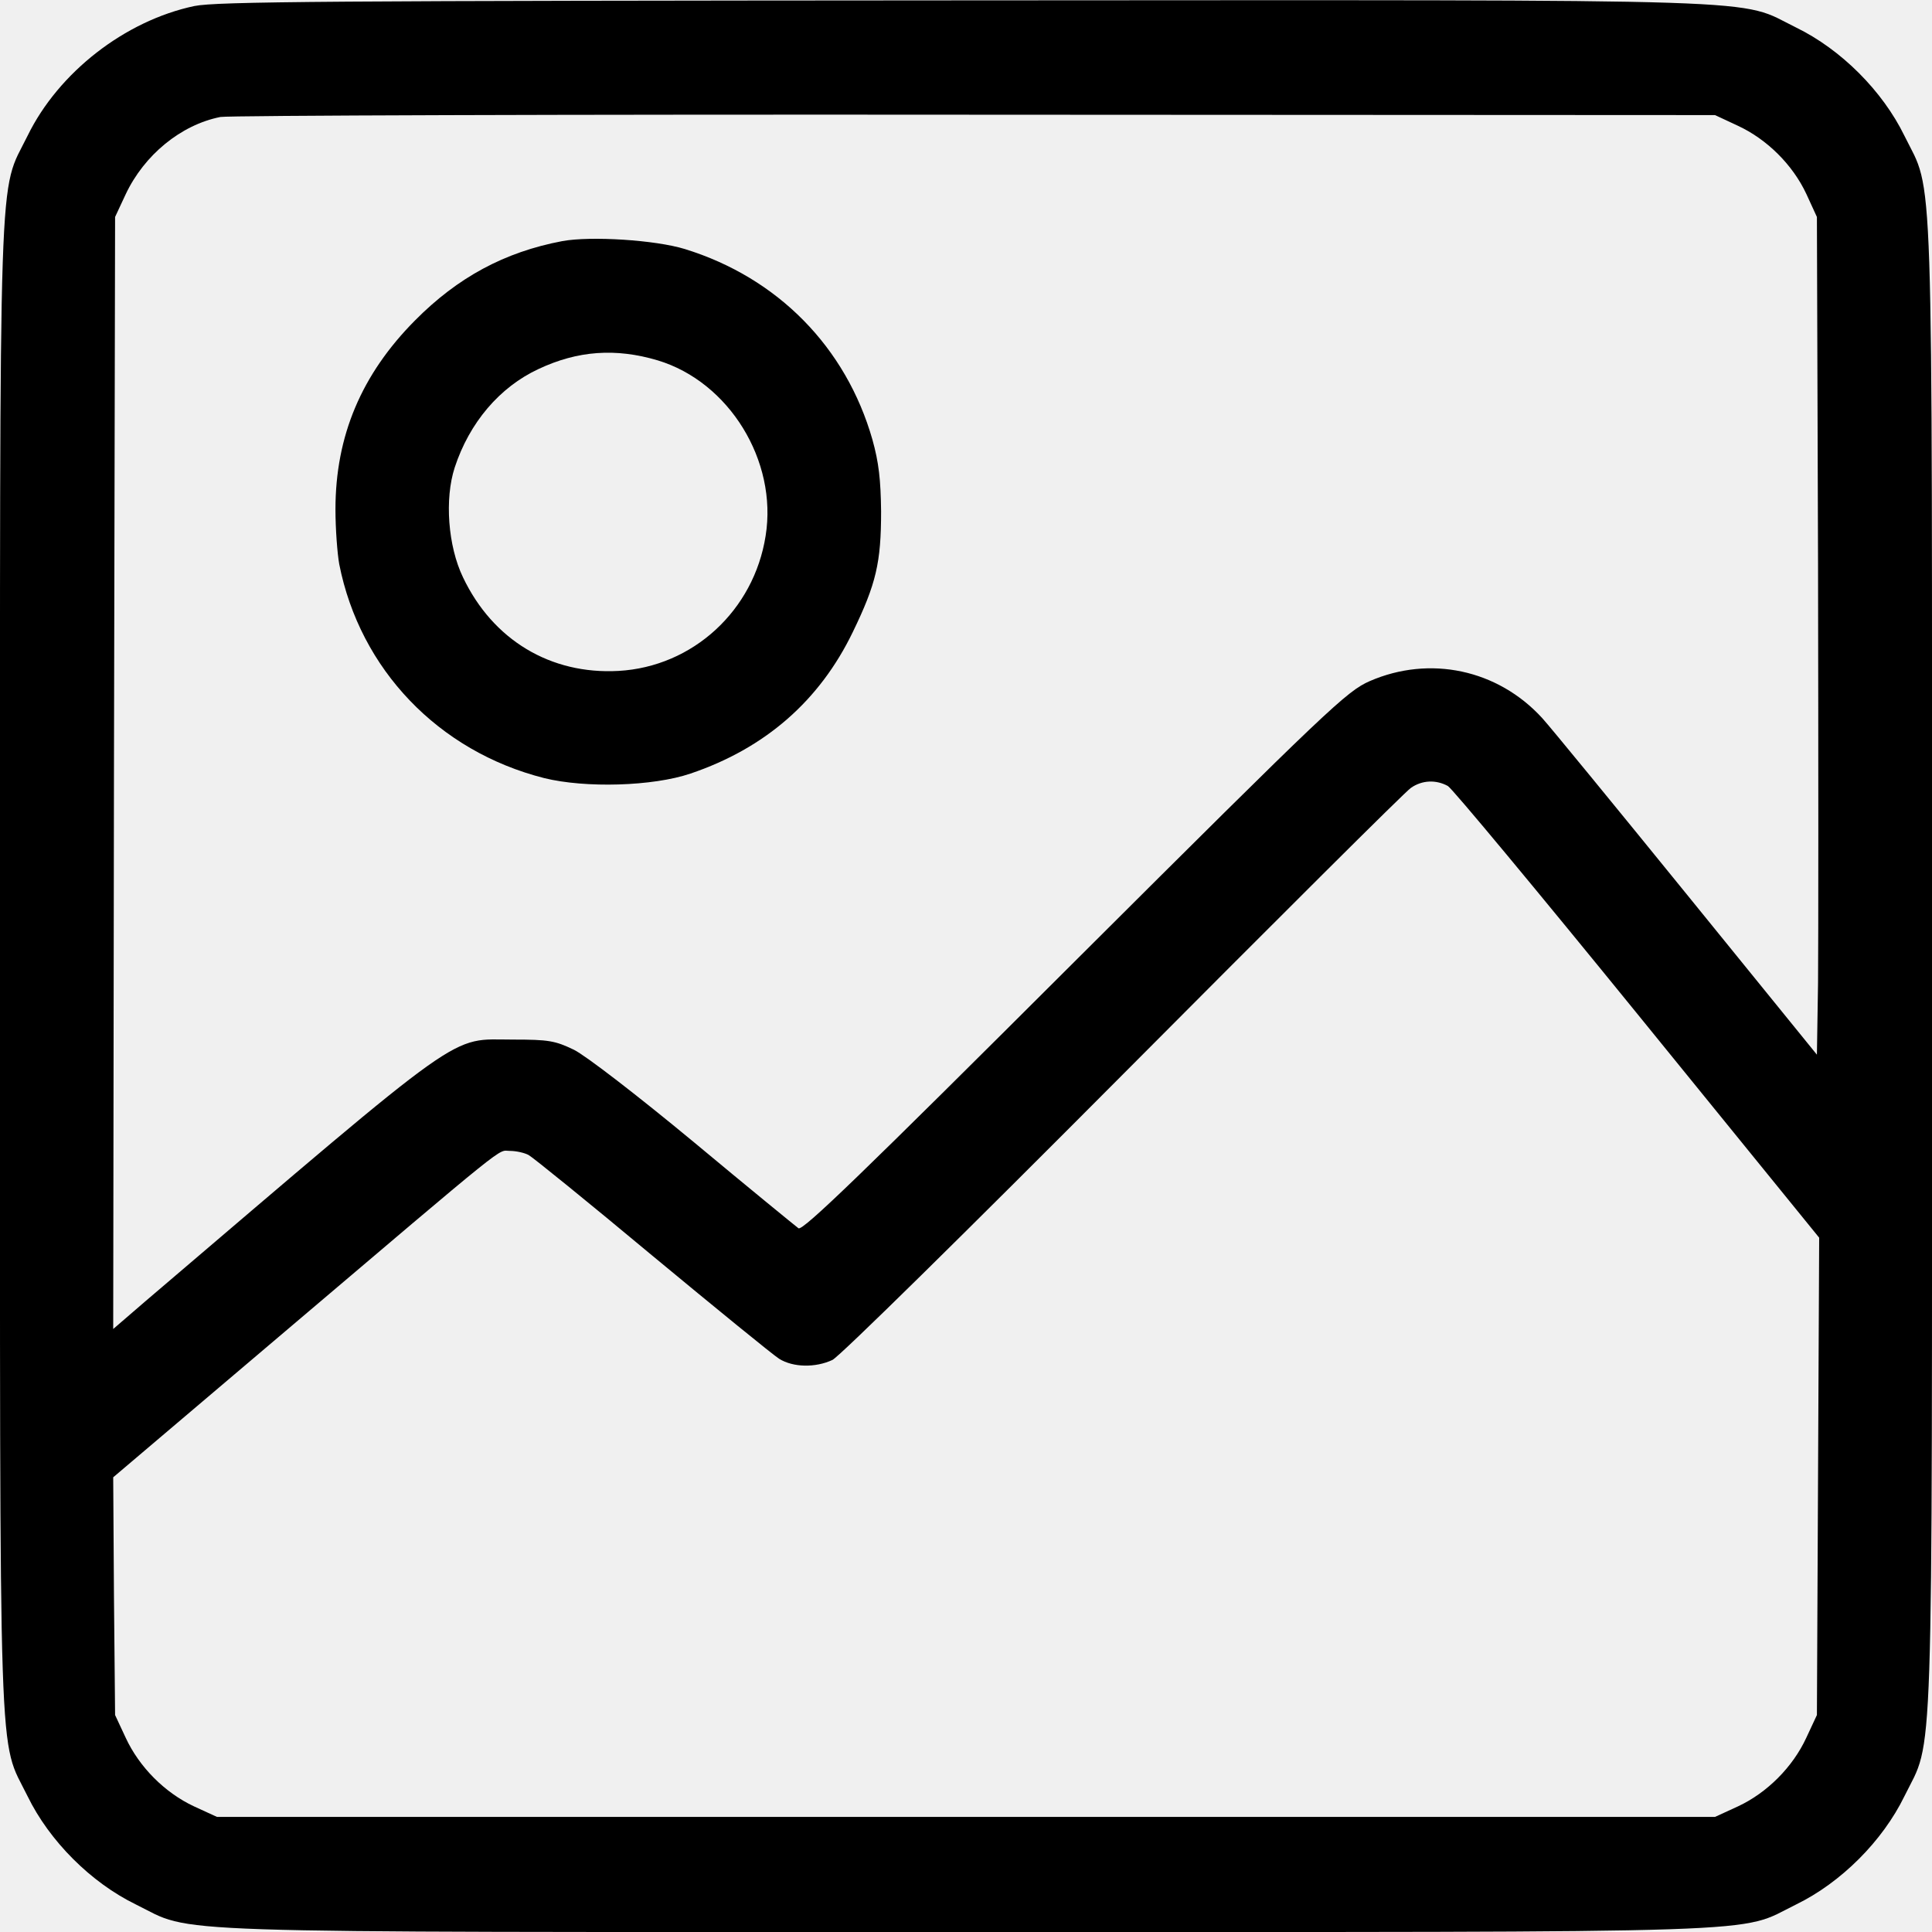
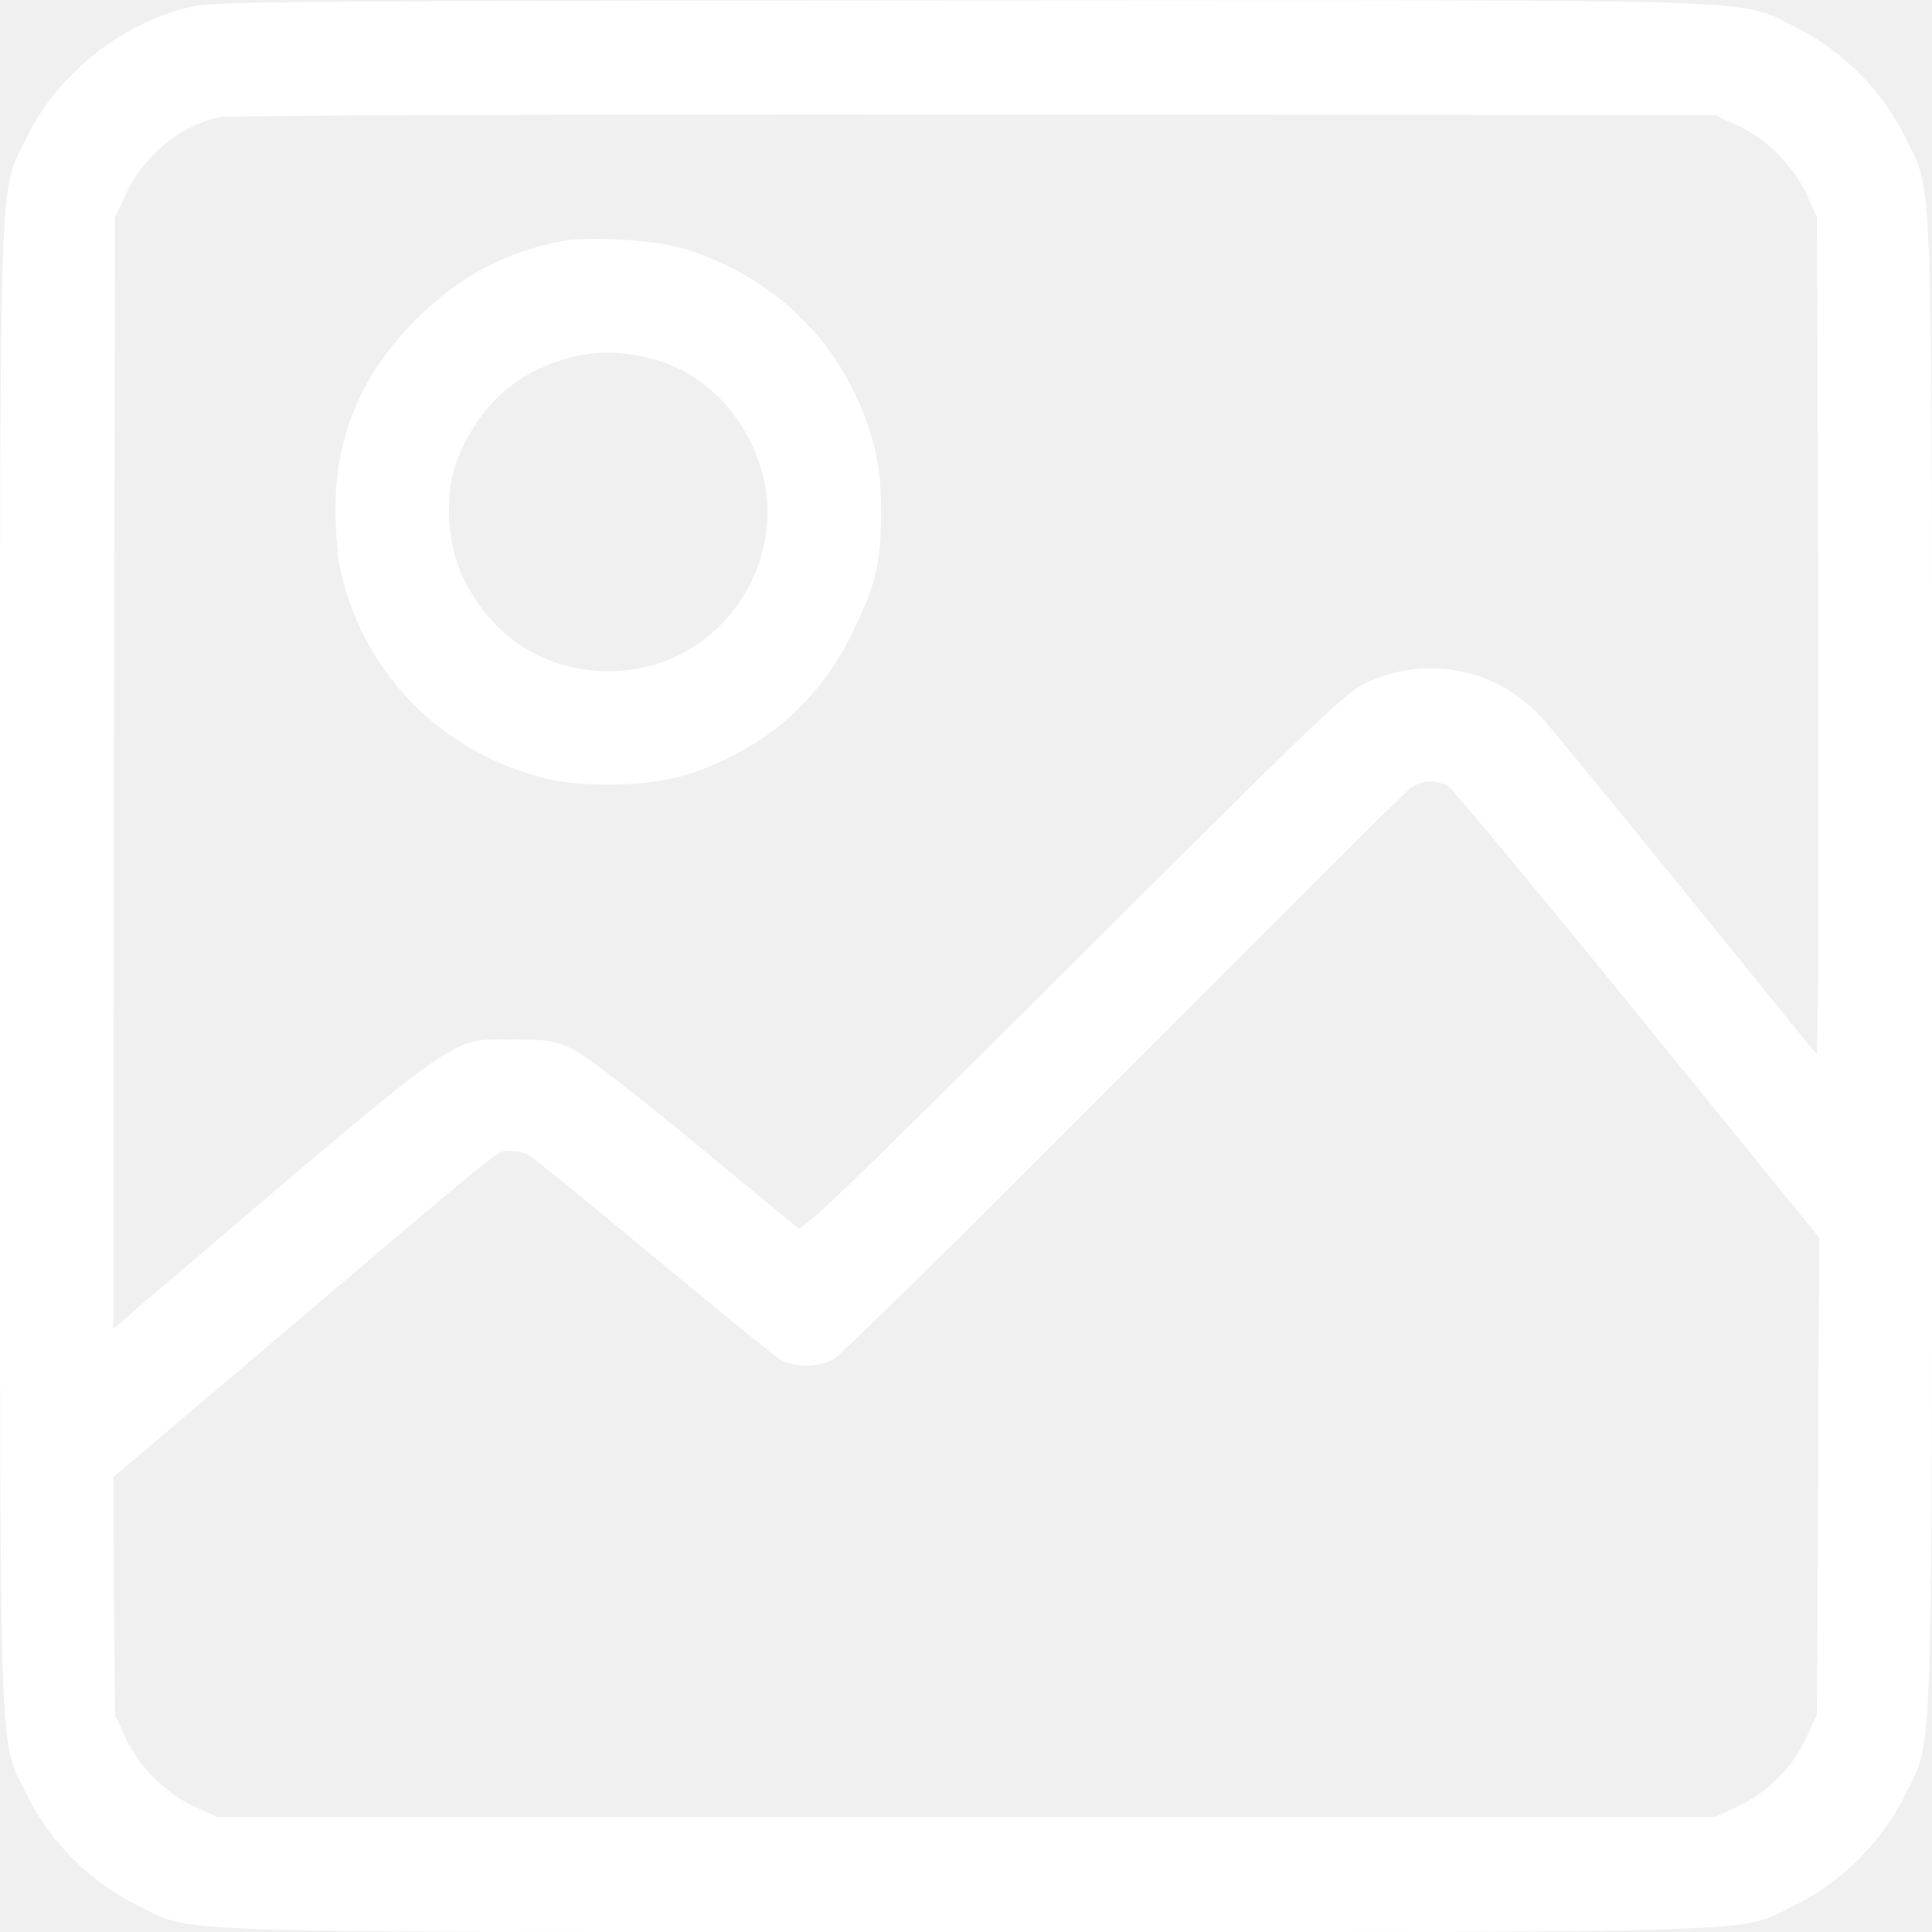
<svg xmlns="http://www.w3.org/2000/svg" version="1.0" width="512pt" height="512pt" viewBox="0 0 512 512" preserveAspectRatio="xMidYMid meet">
-   <g transform="translate(0,512) scale(0.1,-0.1)" fill="#000000" stroke="none">
+   <g transform="translate(0,512) scale(0.1,-0.1)" fill="#ffffff" stroke="none">
    <path d="M515 5104 c-184 -39 -360 -176 -442 -344 -78 -159 -73 -6 -73 -2200 0 -2194 -5 -2041 73 -2200 58 -119 168 -229 287 -287 159 -78 6 -73 2200 -73 2194 0 2041 -5 2200 73 119 58 229 168 287 287 78 159 73 6 73 2200 0 2194 5 2041 -73 2200 -58 119 -168 229 -287 287 -159 78 -5 73 -2207 72 -1692 -1 -1978 -3 -2038 -15z m4090 -317 c78 -36 146 -104 182 -181 l28 -61 3 -920 c1 -506 1 -1005 0 -1110 l-3 -190 -345 425 c-190 234 -362 444 -383 467 -118 129 -298 167 -457 98 -61 -27 -105 -68 -783 -744 -560 -559 -720 -714 -731 -706 -8 6 -133 108 -277 228 -151 125 -286 229 -318 245 -50 24 -67 27 -161 27 -172 0 -111 43 -973 -692 l-87 -75 2 1474 3 1473 28 60 c49 104 146 184 251 205 22 4 923 7 2001 6 l1960 -1 60 -28z m-768 -1750 c12 -7 238 -279 503 -605 l481 -592 -3 -633 -3 -632 -28 -60 c-36 -78 -104 -146 -181 -182 l-61 -28 -1985 0 -1985 0 -61 28 c-77 36 -145 104 -181 182 l-28 60 -3 315 -2 315 436 370 c628 533 581 495 615 495 17 0 39 -5 50 -11 11 -6 158 -125 327 -266 169 -140 321 -264 337 -274 37 -23 96 -24 141 -3 19 9 356 341 770 757 406 408 749 750 763 759 30 21 67 22 98 5z" />
    <path d="M1490 4481 c-153 -29 -277 -96 -390 -210 -142 -143 -211 -306 -211 -501 0 -52 5 -117 10 -145 55 -279 263 -496 543 -567 109 -27 288 -22 388 12 198 67 342 193 430 375 62 128 75 184 75 320 -1 84 -6 129 -23 190 -70 245 -251 429 -497 505 -78 24 -249 35 -325 21z m253 -316 c189 -57 318 -266 286 -465 -31 -198 -193 -347 -390 -358 -180 -10 -333 82 -412 248 -40 83 -49 208 -22 291 39 119 119 213 222 261 104 49 205 56 316 23z" />
  </g>
</svg>
